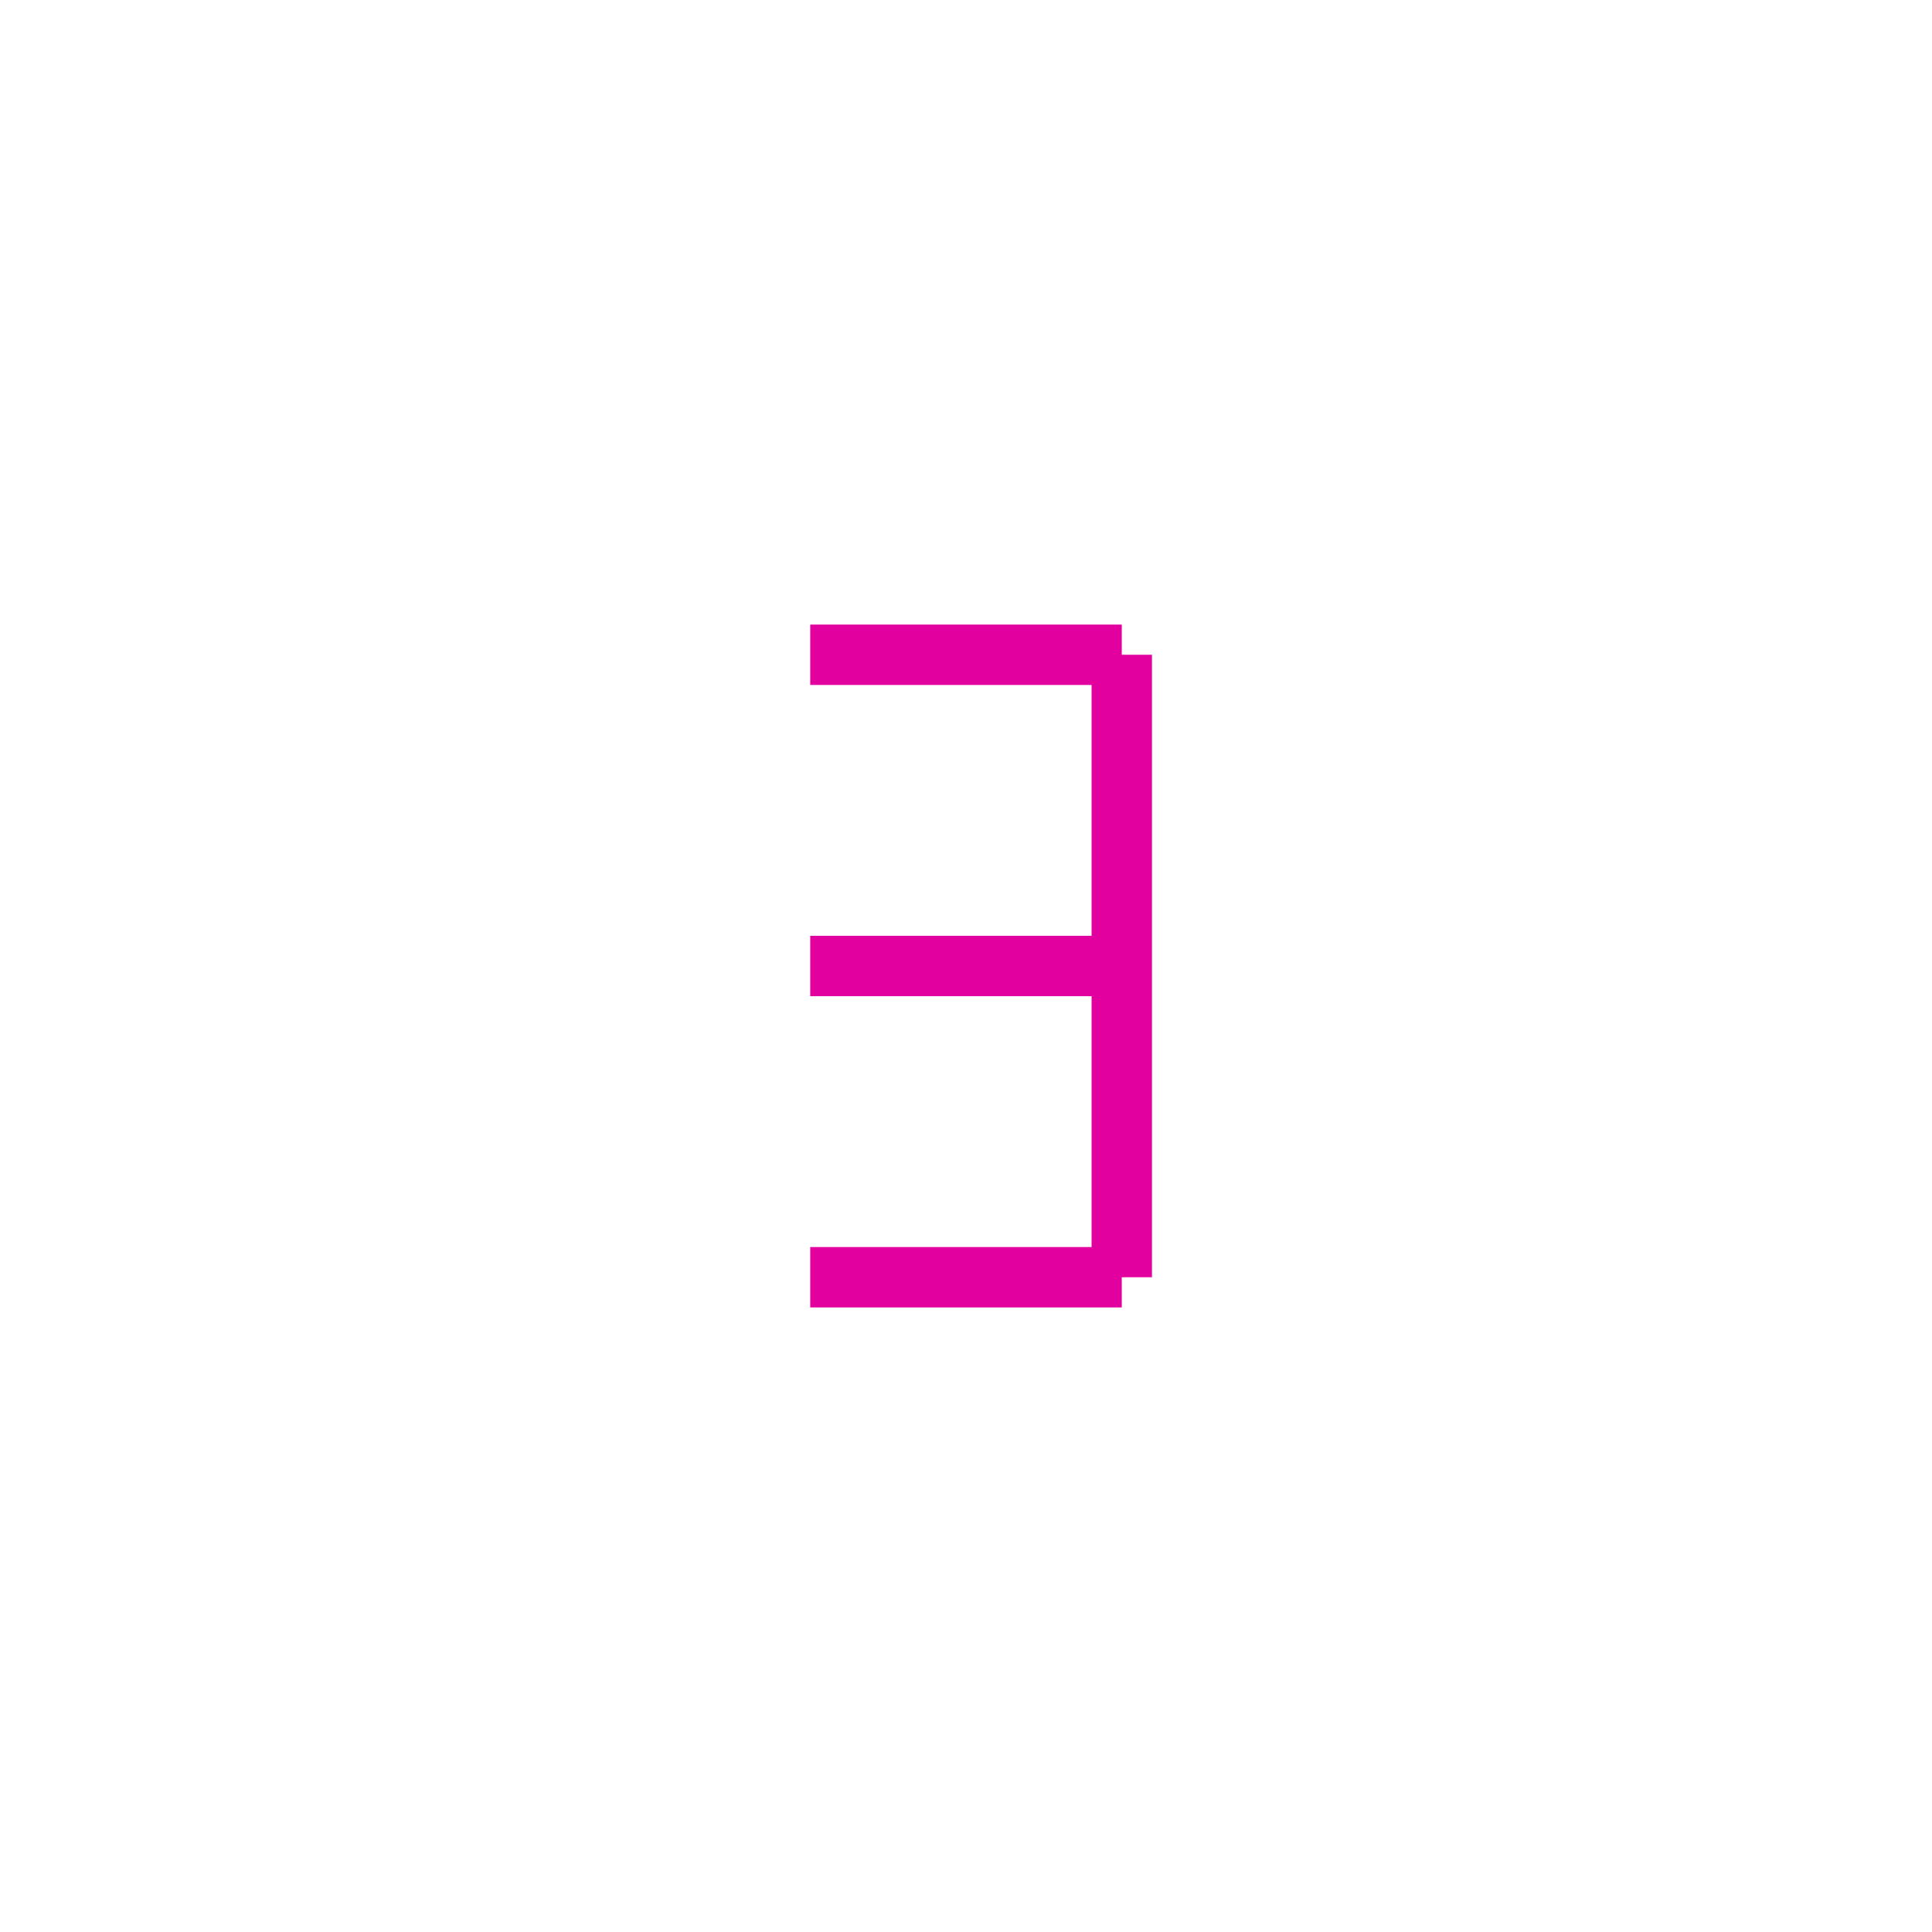
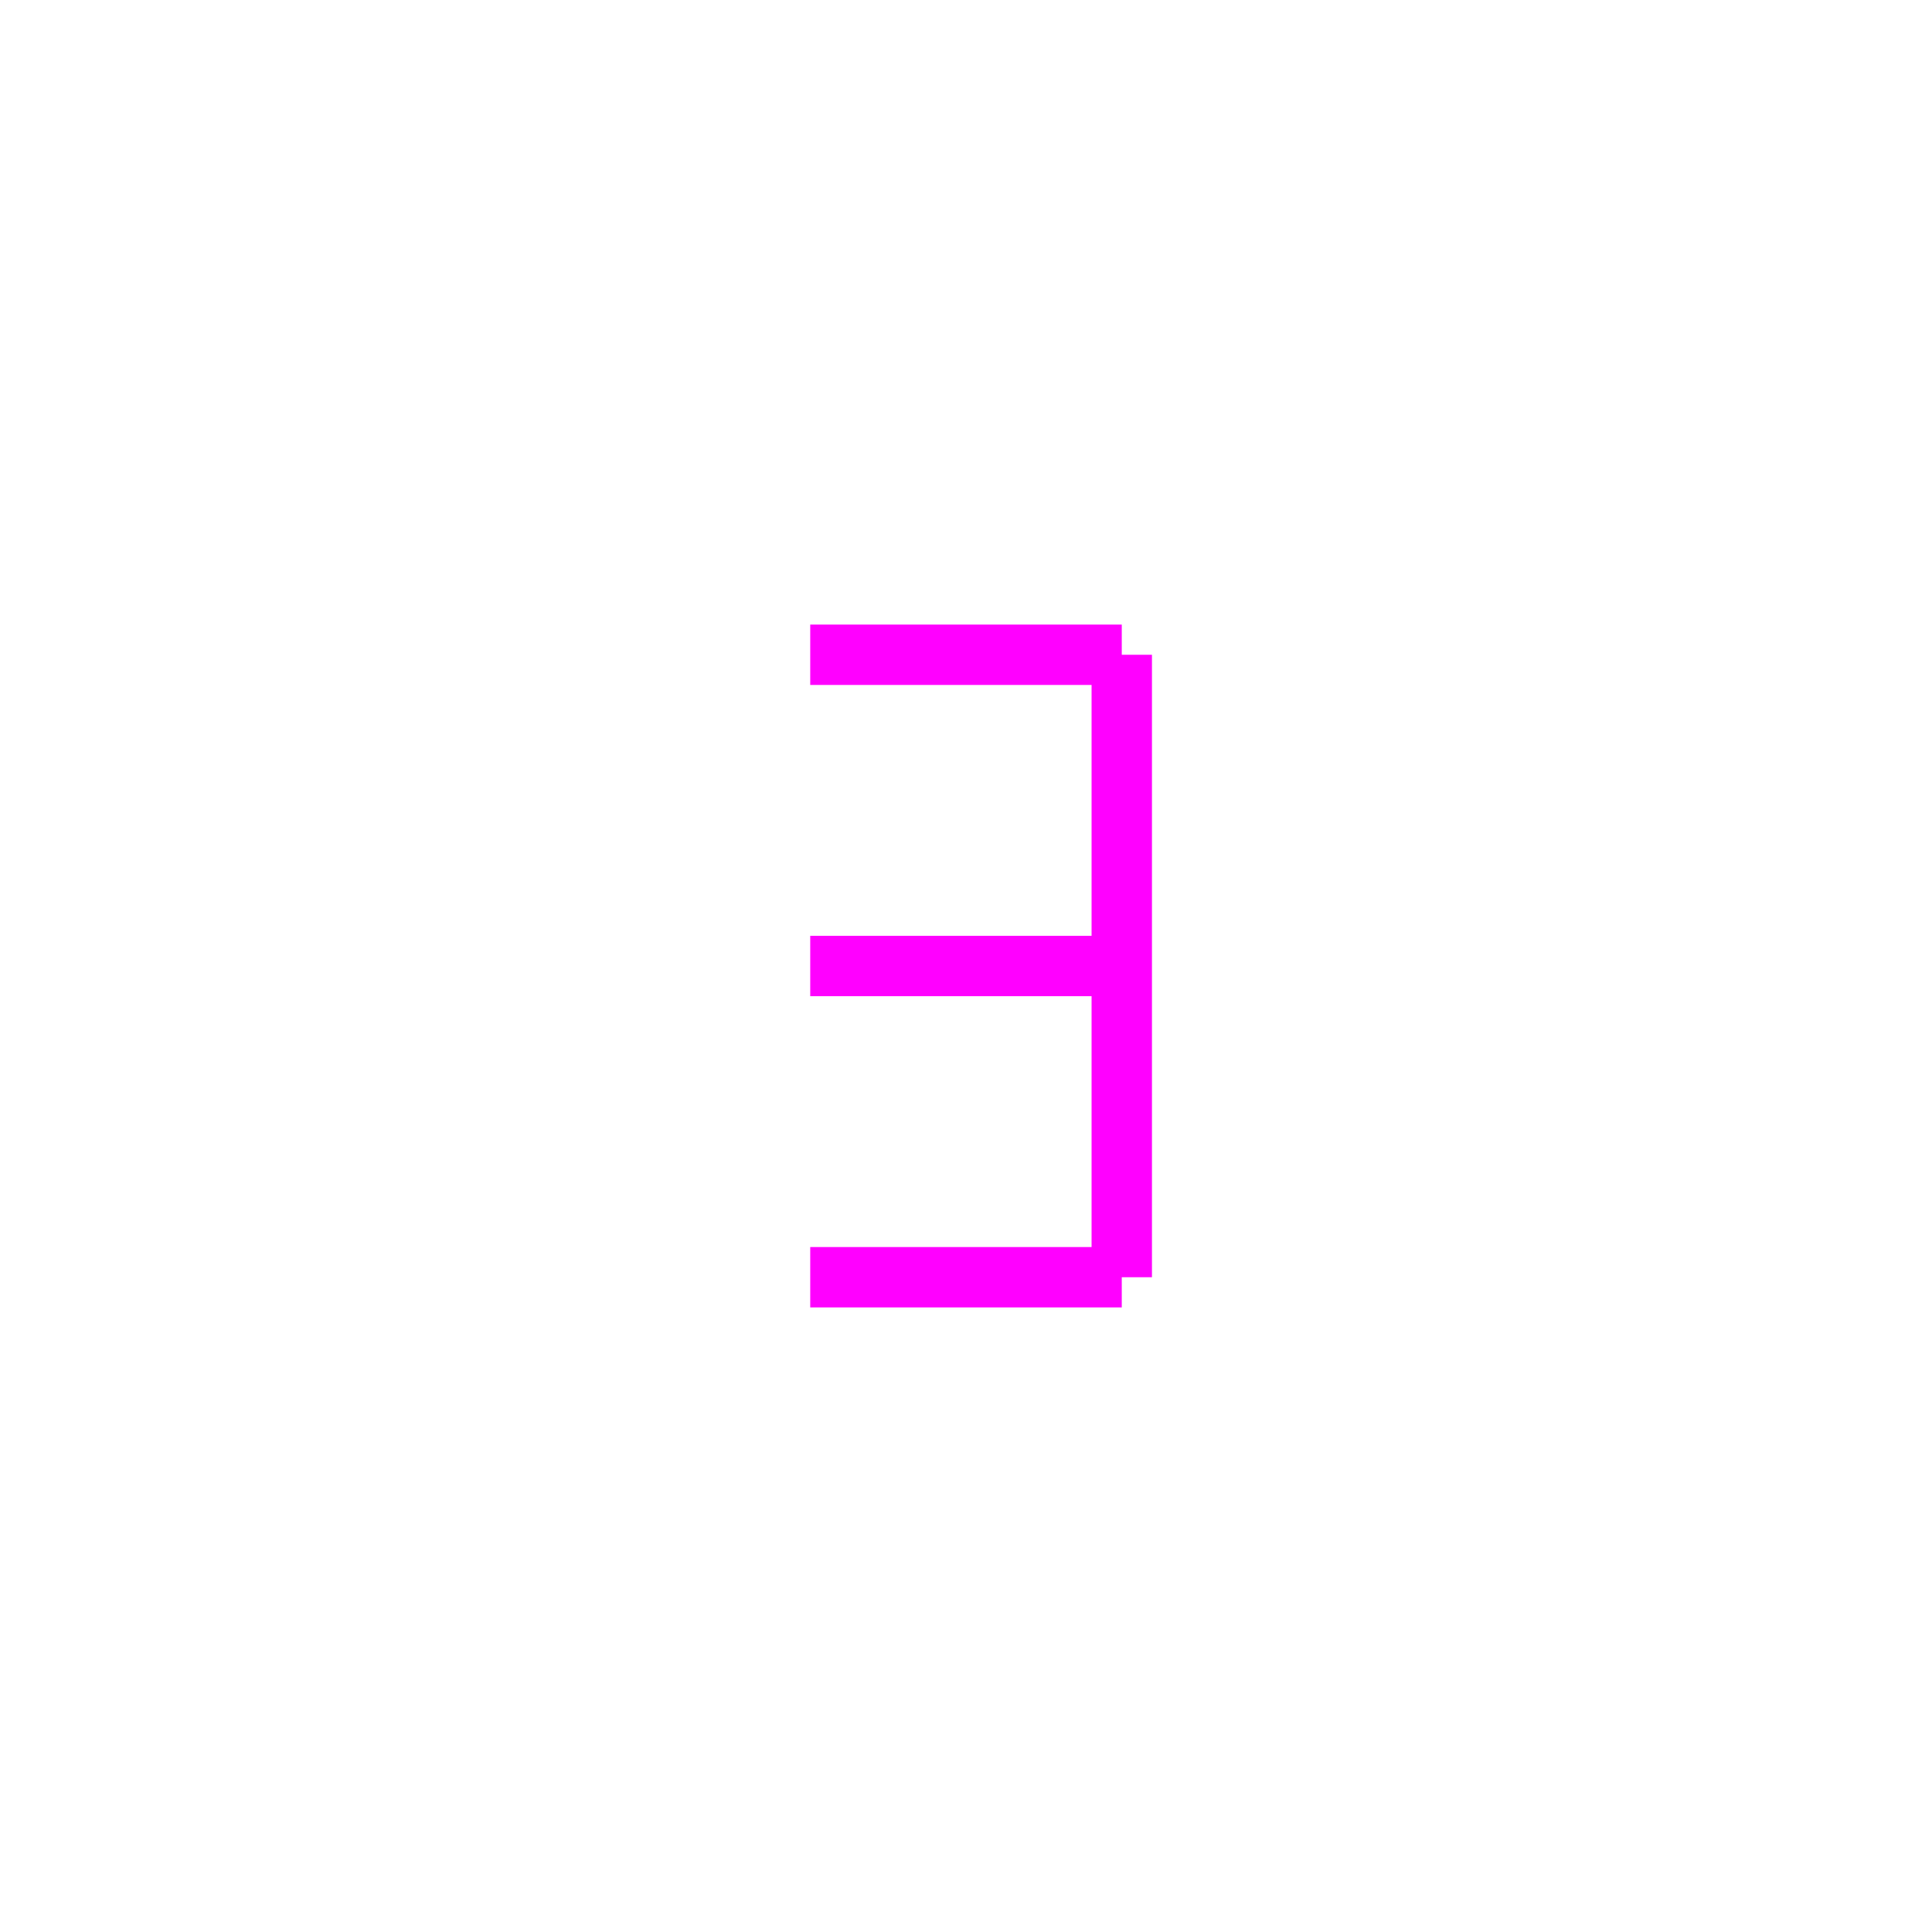
<svg xmlns="http://www.w3.org/2000/svg" viewBox="0 0 64 64">
-   <line x1="37.16" y1="21.69" x2="37.16" y2="42.31" stroke="#e2009e" stroke-width="2.0" />
-   <line x1="26.84" y1="21.69" x2="37.16" y2="21.69" stroke="#e2009e" stroke-width="2.0" />
-   <line x1="26.84" y1="32.00" x2="37.16" y2="32.00" stroke="#e2009e" stroke-width="2.0" />
-   <line x1="26.84" y1="42.31" x2="37.16" y2="42.31" stroke="#e2009e" stroke-width="2.0" />
+   <line x1="37.16" y1="21.69" x2="37.16" y2="42.31" stroke="#FF00FF" stroke-width="2.0" />
+   <line x1="26.84" y1="21.69" x2="37.16" y2="21.69" stroke="#FF00FF" stroke-width="2.0" />
+   <line x1="26.84" y1="32.00" x2="37.16" y2="32.00" stroke="#FF00FF" stroke-width="2.0" />
+   <line x1="26.84" y1="42.31" x2="37.16" y2="42.31" stroke="#FF00FF" stroke-width="2.0" />
</svg>
